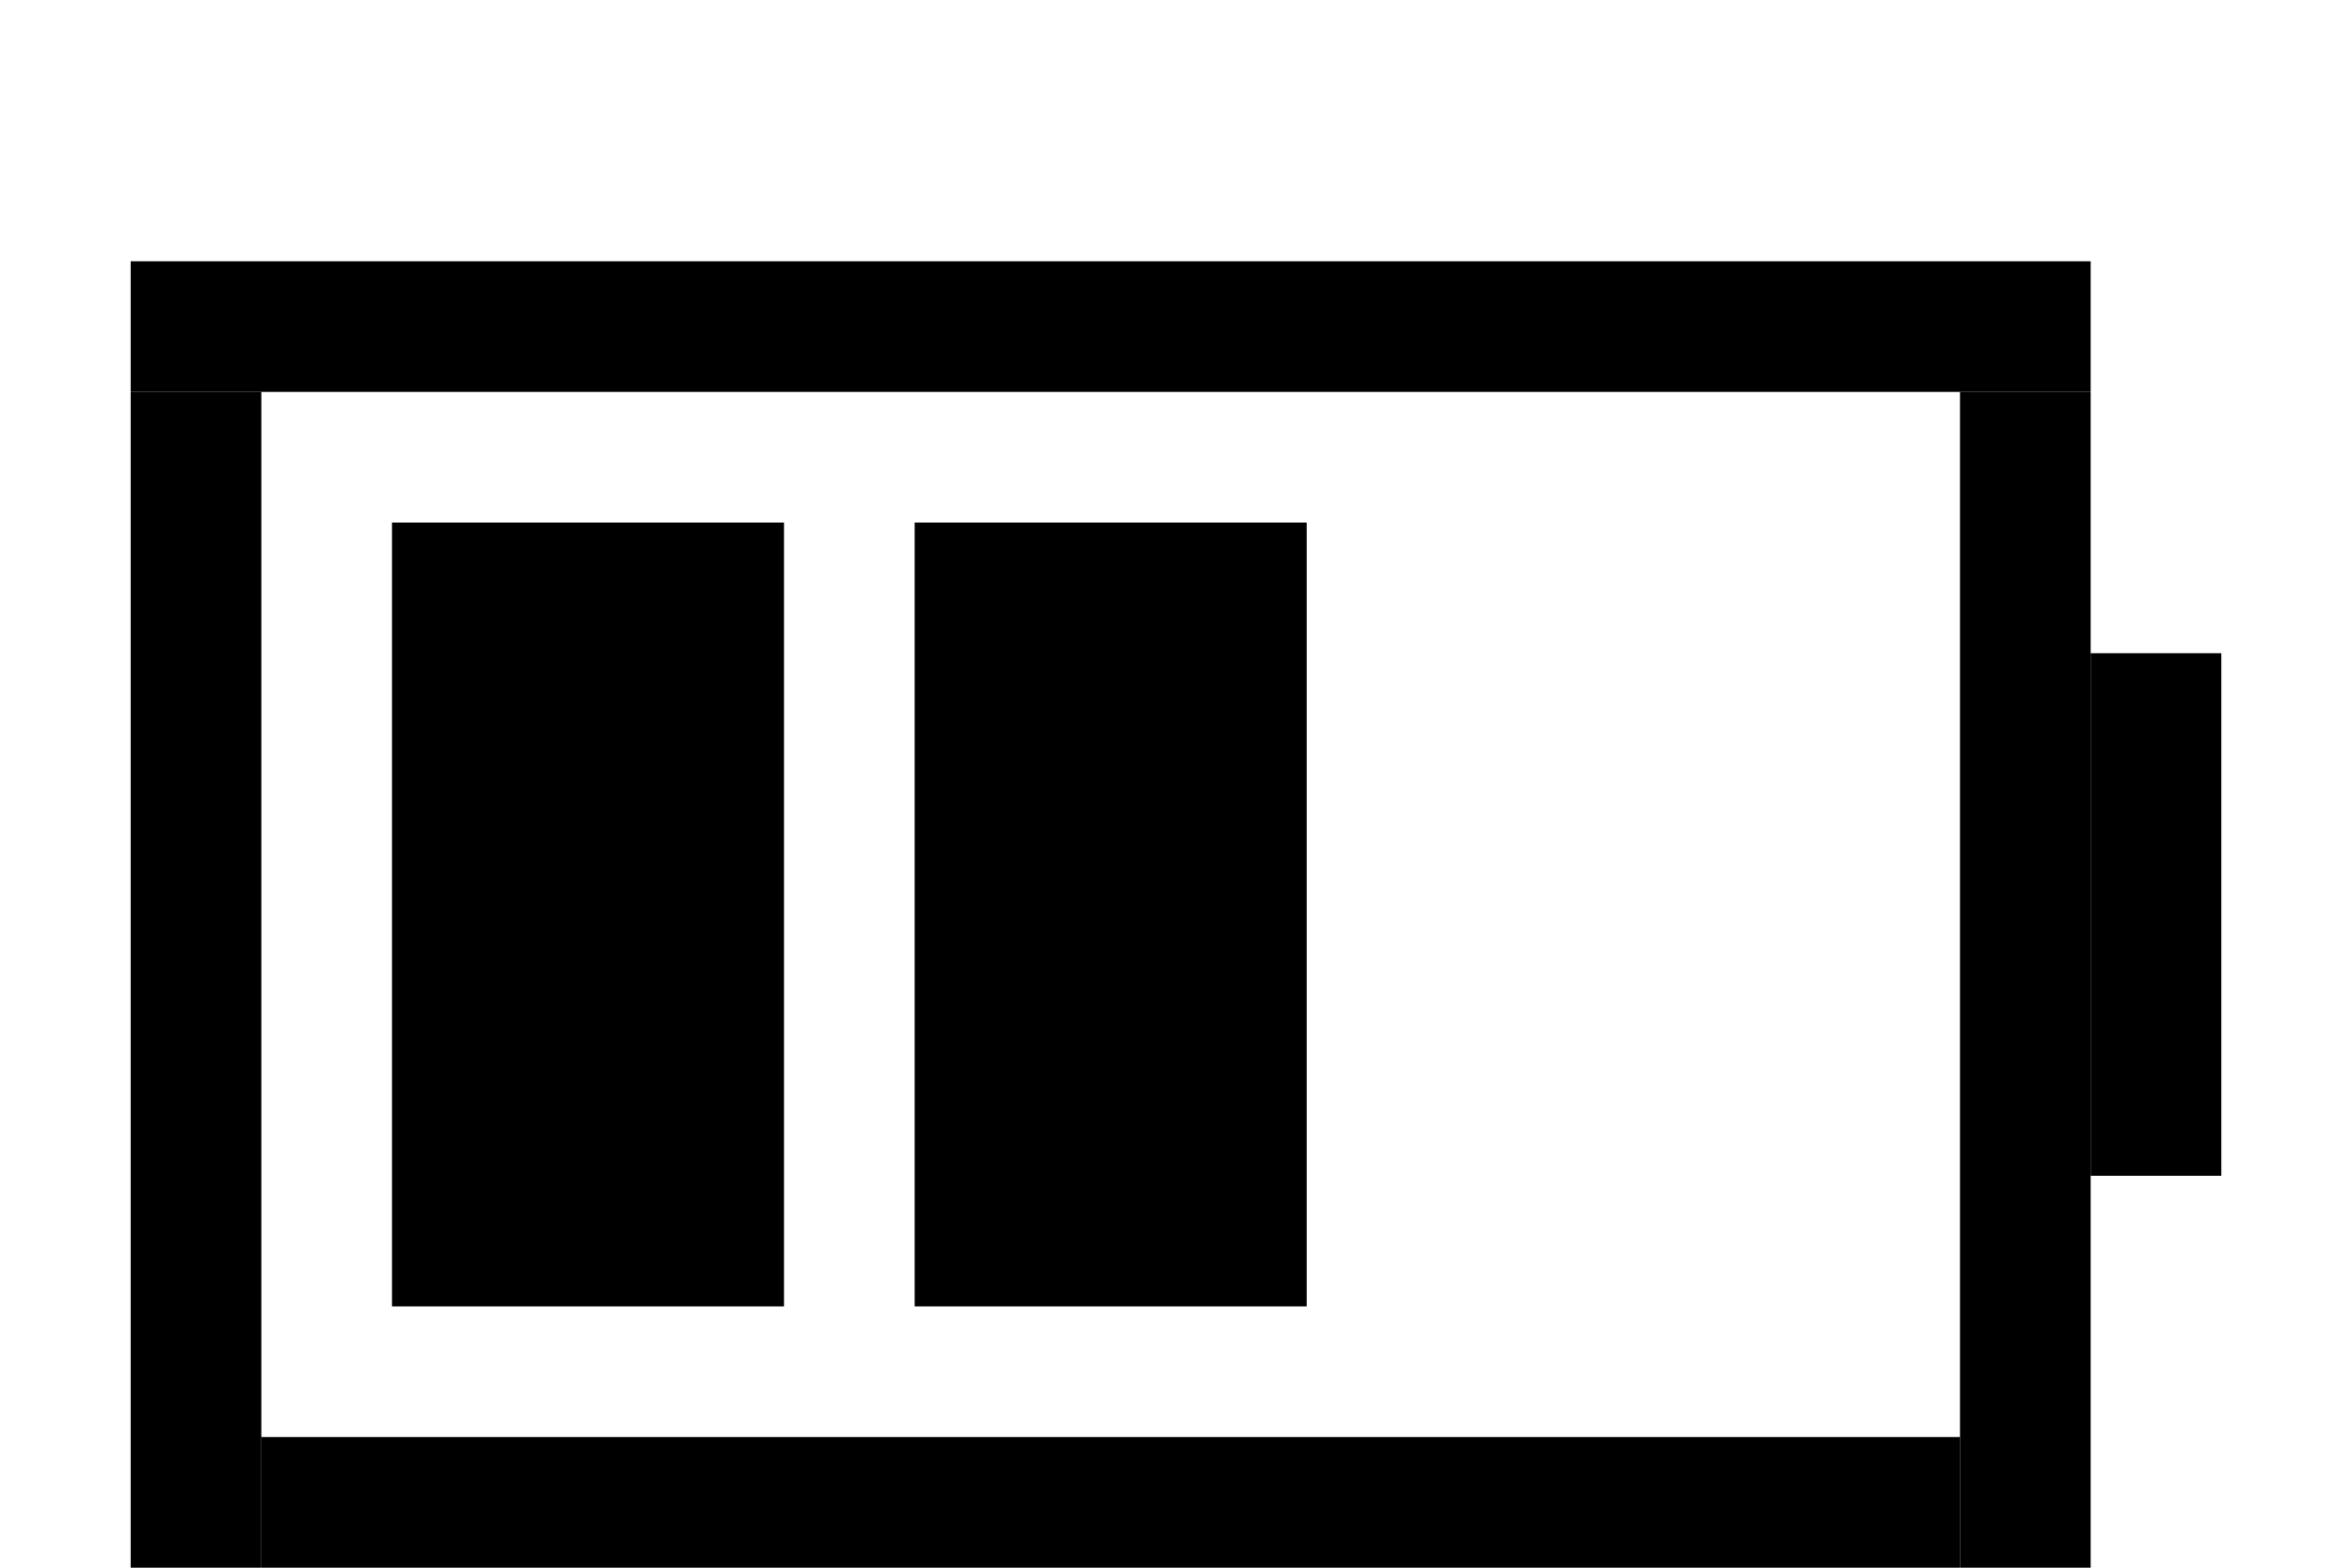
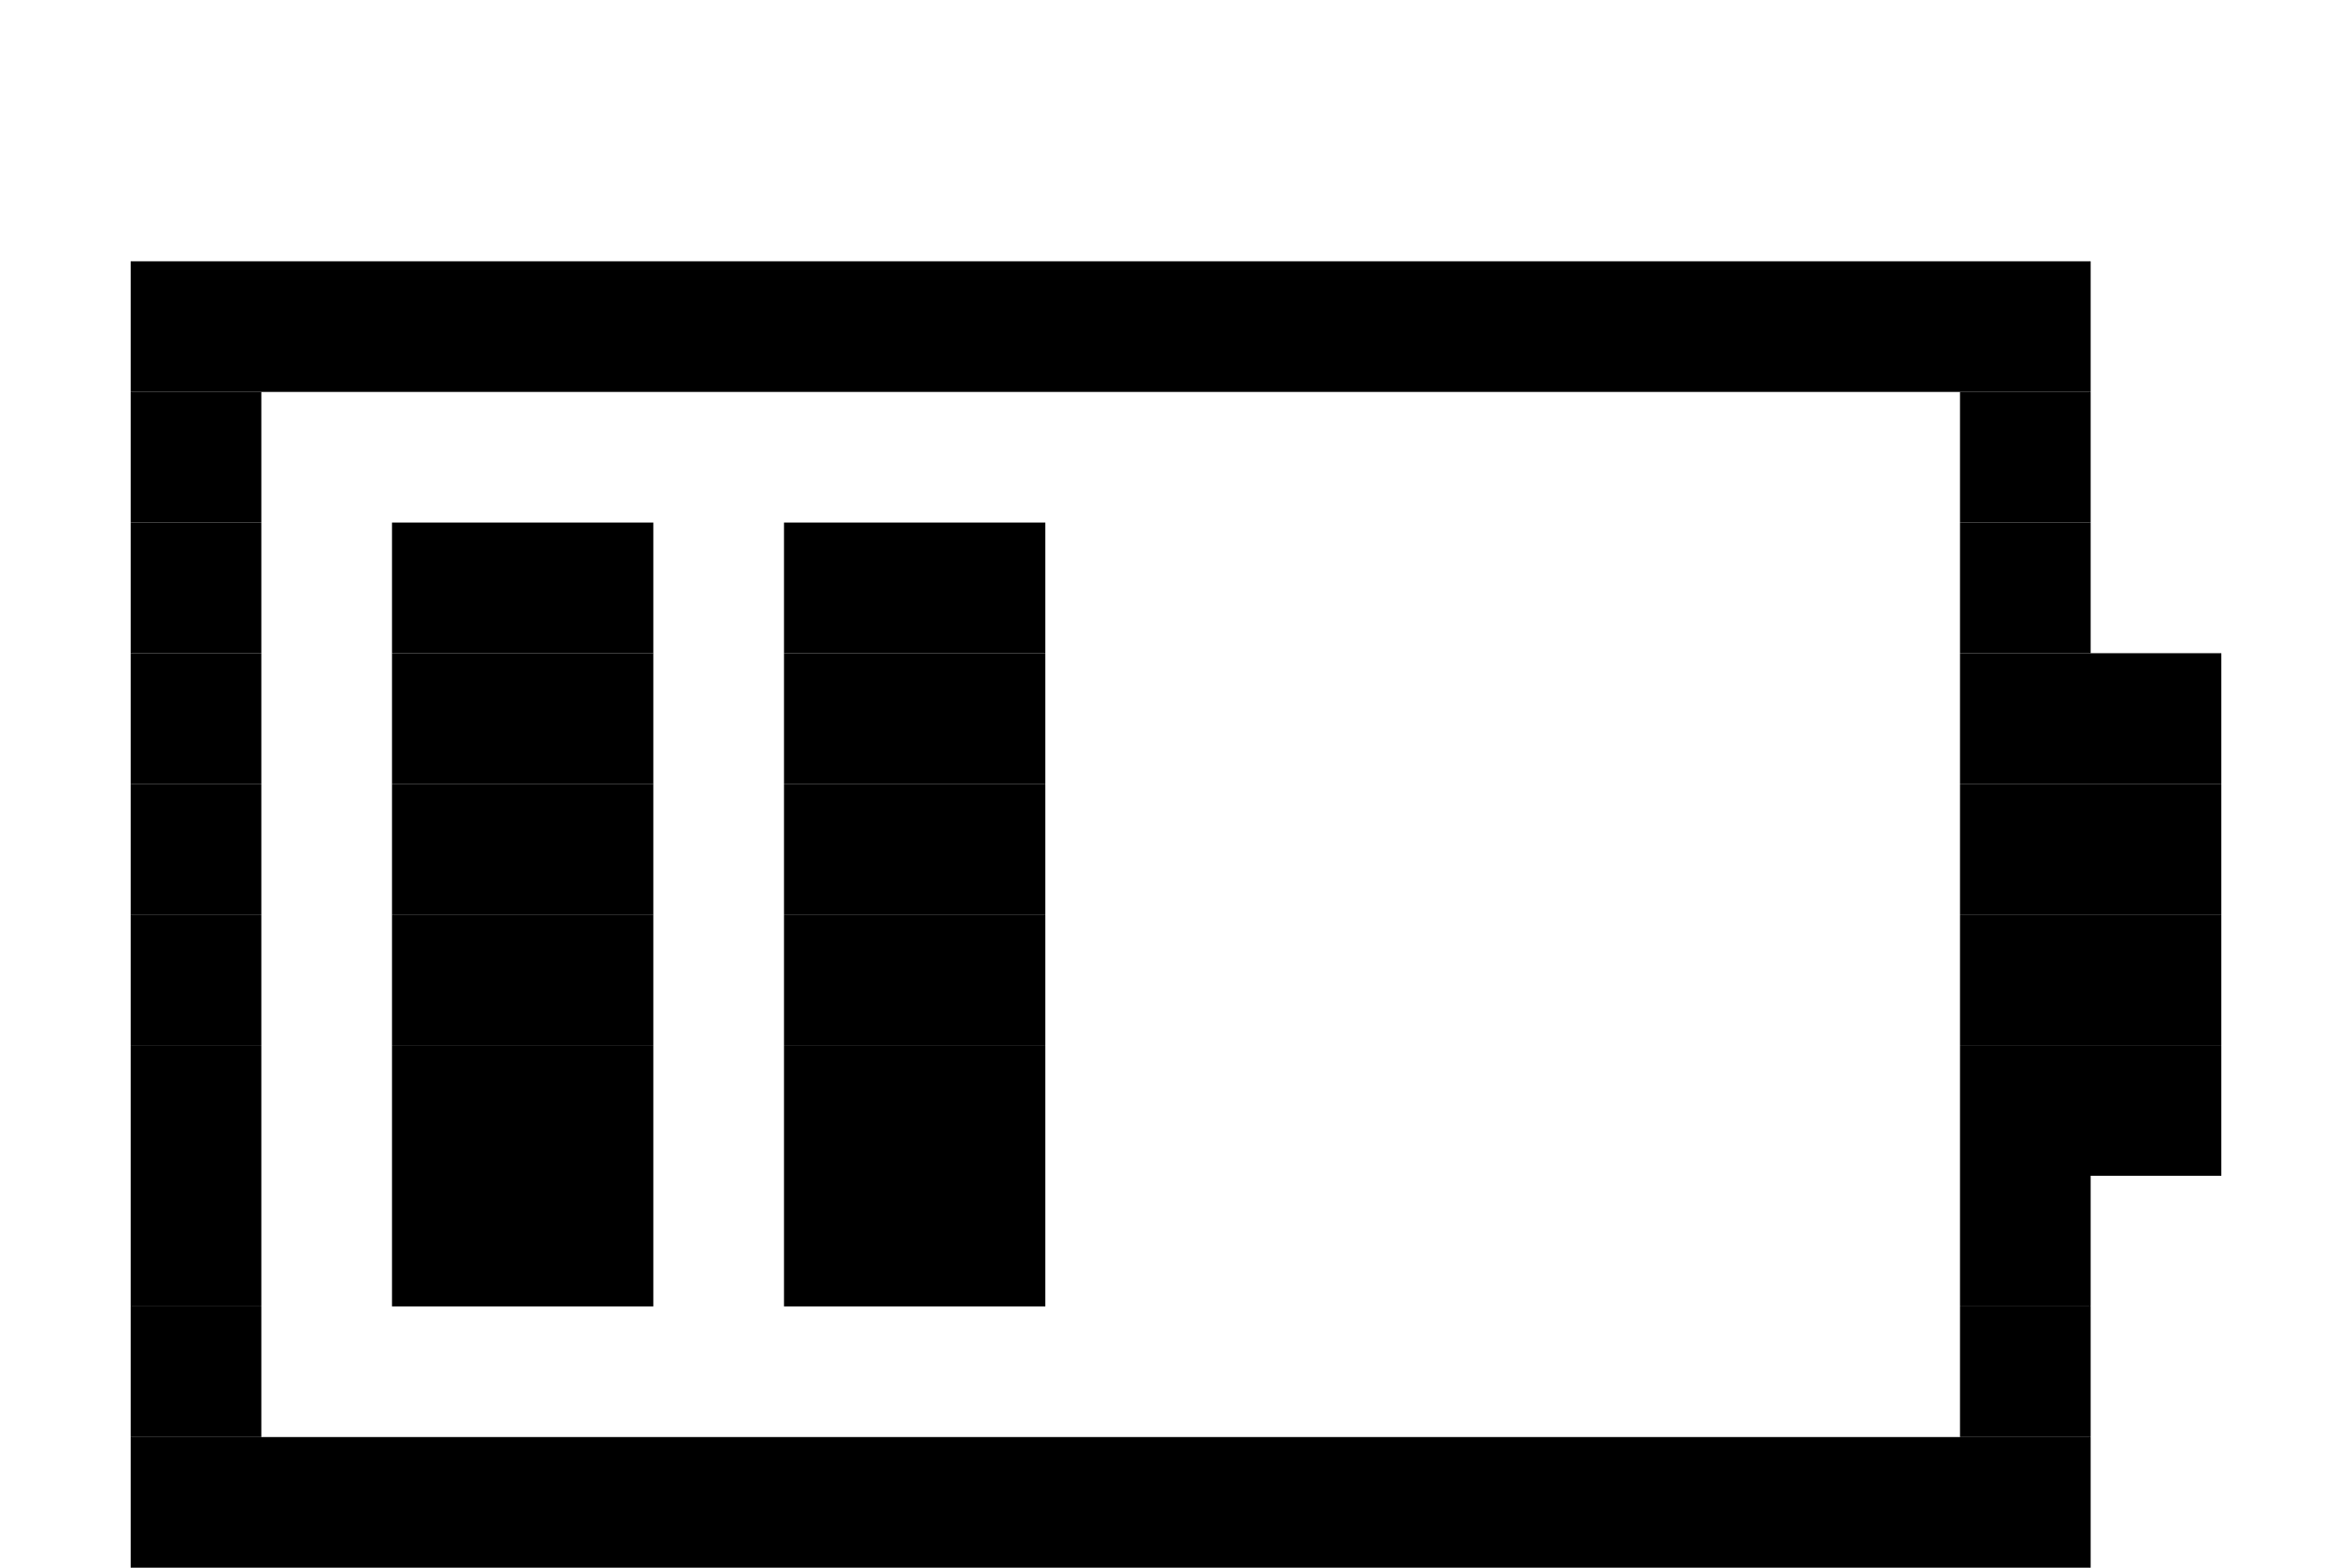
<svg xmlns="http://www.w3.org/2000/svg" width="18" height="12" viewBox="0 0 18 12" fill="#000000">
  <rect x="1" y="2" width="15" height="1" />
-   <rect x="1" y="3" width="1" height="9" />
-   <rect x="15" y="3" width="1" height="9" />
-   <rect x="3" y="4" width="3" height="6" />
-   <rect x="7" y="4" width="3" height="6" />
-   <rect x="16" y="5" width="1" height="4" />
-   <rect x="2" y="11" width="13" height="1" />
+   <rect x="1" y="3" width="1" height="1" />
+   <rect x="15" y="3" width="1" height="1" />
+   <rect x="1" y="4" width="1" height="1" />
+   <rect x="3" y="4" width="2" height="1" />
+   <rect x="6" y="4" width="2" height="1" />
+   <rect x="15" y="4" width="1" height="1" />
+   <rect x="1" y="5" width="1" height="1" />
+   <rect x="3" y="5" width="2" height="1" />
+   <rect x="6" y="5" width="2" height="1" />
+   <rect x="15" y="5" width="2" height="1" />
+   <rect x="1" y="6" width="1" height="1" />
+   <rect x="3" y="6" width="2" height="1" />
+   <rect x="6" y="6" width="2" height="1" />
+   <rect x="15" y="6" width="2" height="1" />
+   <rect x="1" y="7" width="1" height="1" />
+   <rect x="3" y="7" width="2" height="1" />
+   <rect x="6" y="7" width="2" height="1" />
+   <rect x="15" y="7" width="2" height="1" />
+   <rect x="1" y="8" width="1" height="1" />
+   <rect x="3" y="8" width="2" height="1" />
+   <rect x="6" y="8" width="2" height="1" />
+   <rect x="15" y="8" width="2" height="1" />
+   <rect x="1" y="9" width="1" height="1" />
+   <rect x="3" y="9" width="2" height="1" />
+   <rect x="6" y="9" width="2" height="1" />
+   <rect x="15" y="9" width="1" height="1" />
+   <rect x="1" y="10" width="1" height="1" />
+   <rect x="15" y="10" width="1" height="1" />
+   <rect x="1" y="11" width="15" height="1" />
</svg>
